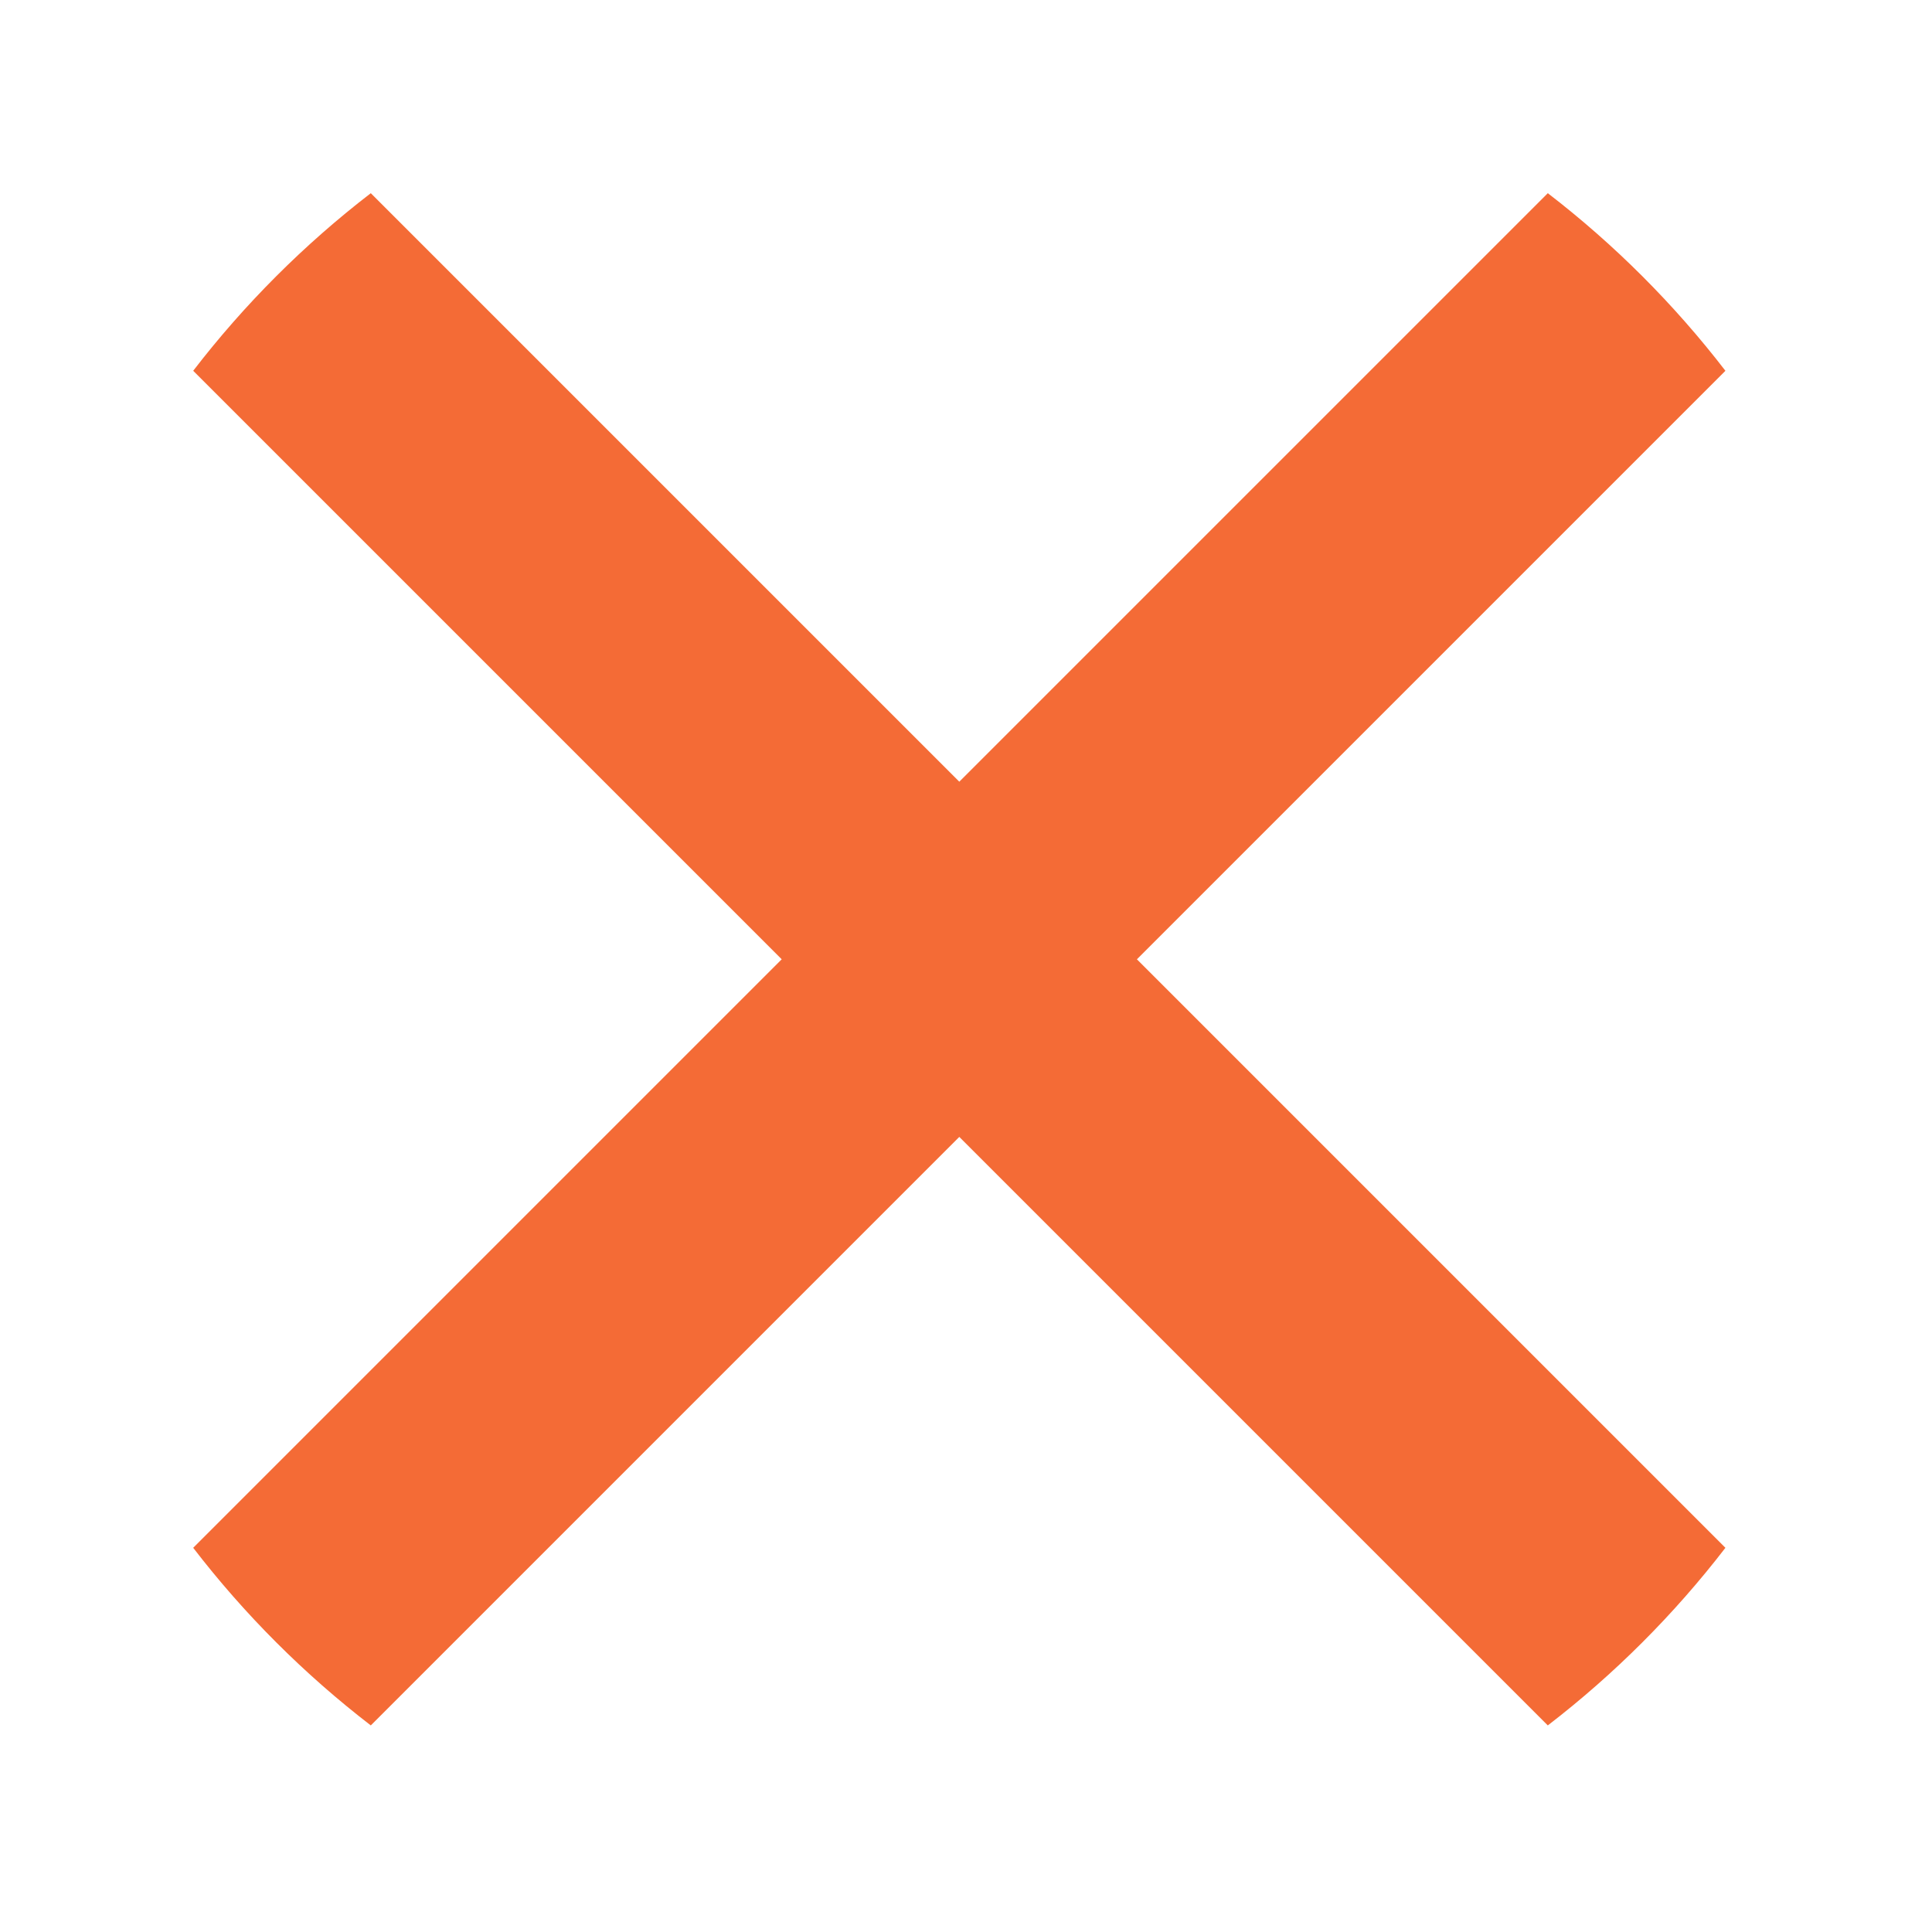
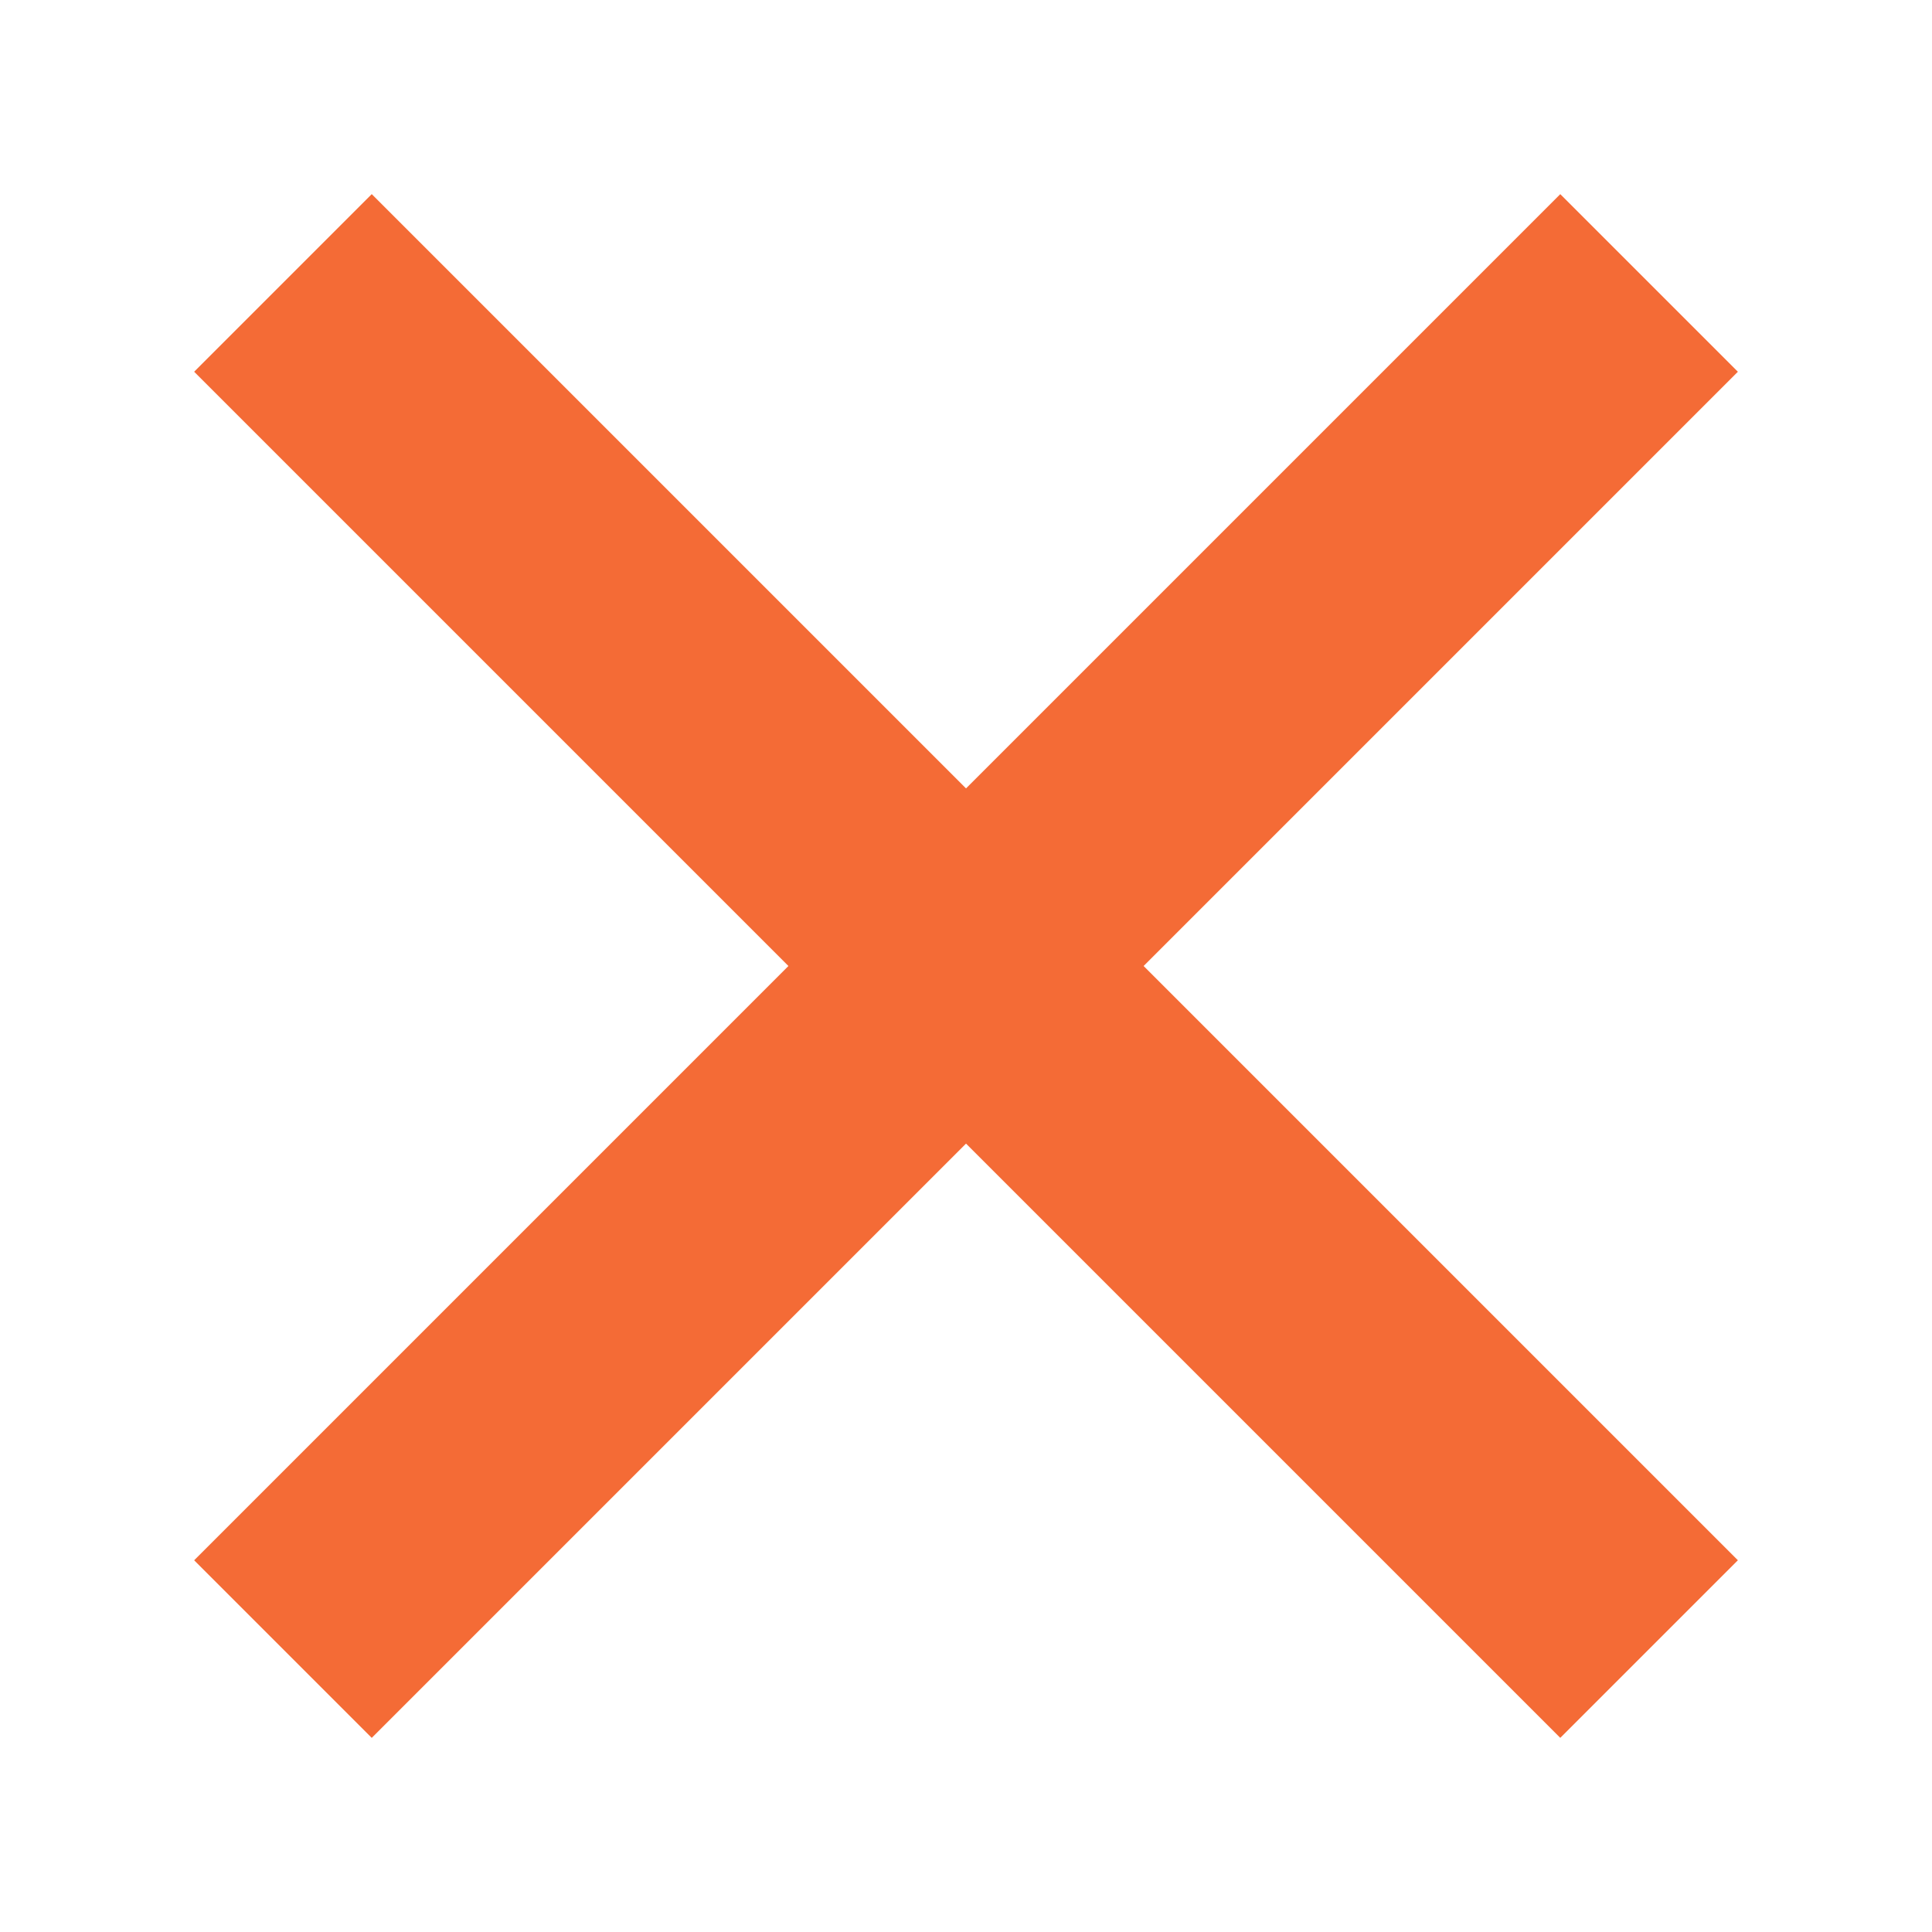
<svg xmlns="http://www.w3.org/2000/svg" width="100" height="100" viewBox="0 0 100 100" fill="none">
-   <path fill="#f46b36" fill-rule="evenodd" clip-rule="evenodd" d="M80.114 10L49.653 40.461L19.192 10C15.745 12.652 12.652 15.745 10 19.192L40.461 49.653L10 80.114C12.652 83.562 15.745 86.654 19.192 89.307L49.653 58.846L80.114 89.307C83.562 86.654 86.654 83.562 89.307 80.114L58.846 49.653L89.307 19.192C86.654 15.745 83.562 12.652 80.114 10Z" />
+   <path d="M10.049 19.241L45.404 54.596L54.597 45.404L19.241 10.048L10.049 19.241ZM45.404 54.596L80.759 89.951L89.952 80.759L54.597 45.404L45.404 54.596ZM80.759 10.049L45.404 45.404L54.597 54.596L89.952 19.241L80.759 10.049ZM45.404 45.404L10.049 80.76L19.241 89.952L54.597 54.596L45.404 45.404Z" fill="#F46B36" />
</svg>
